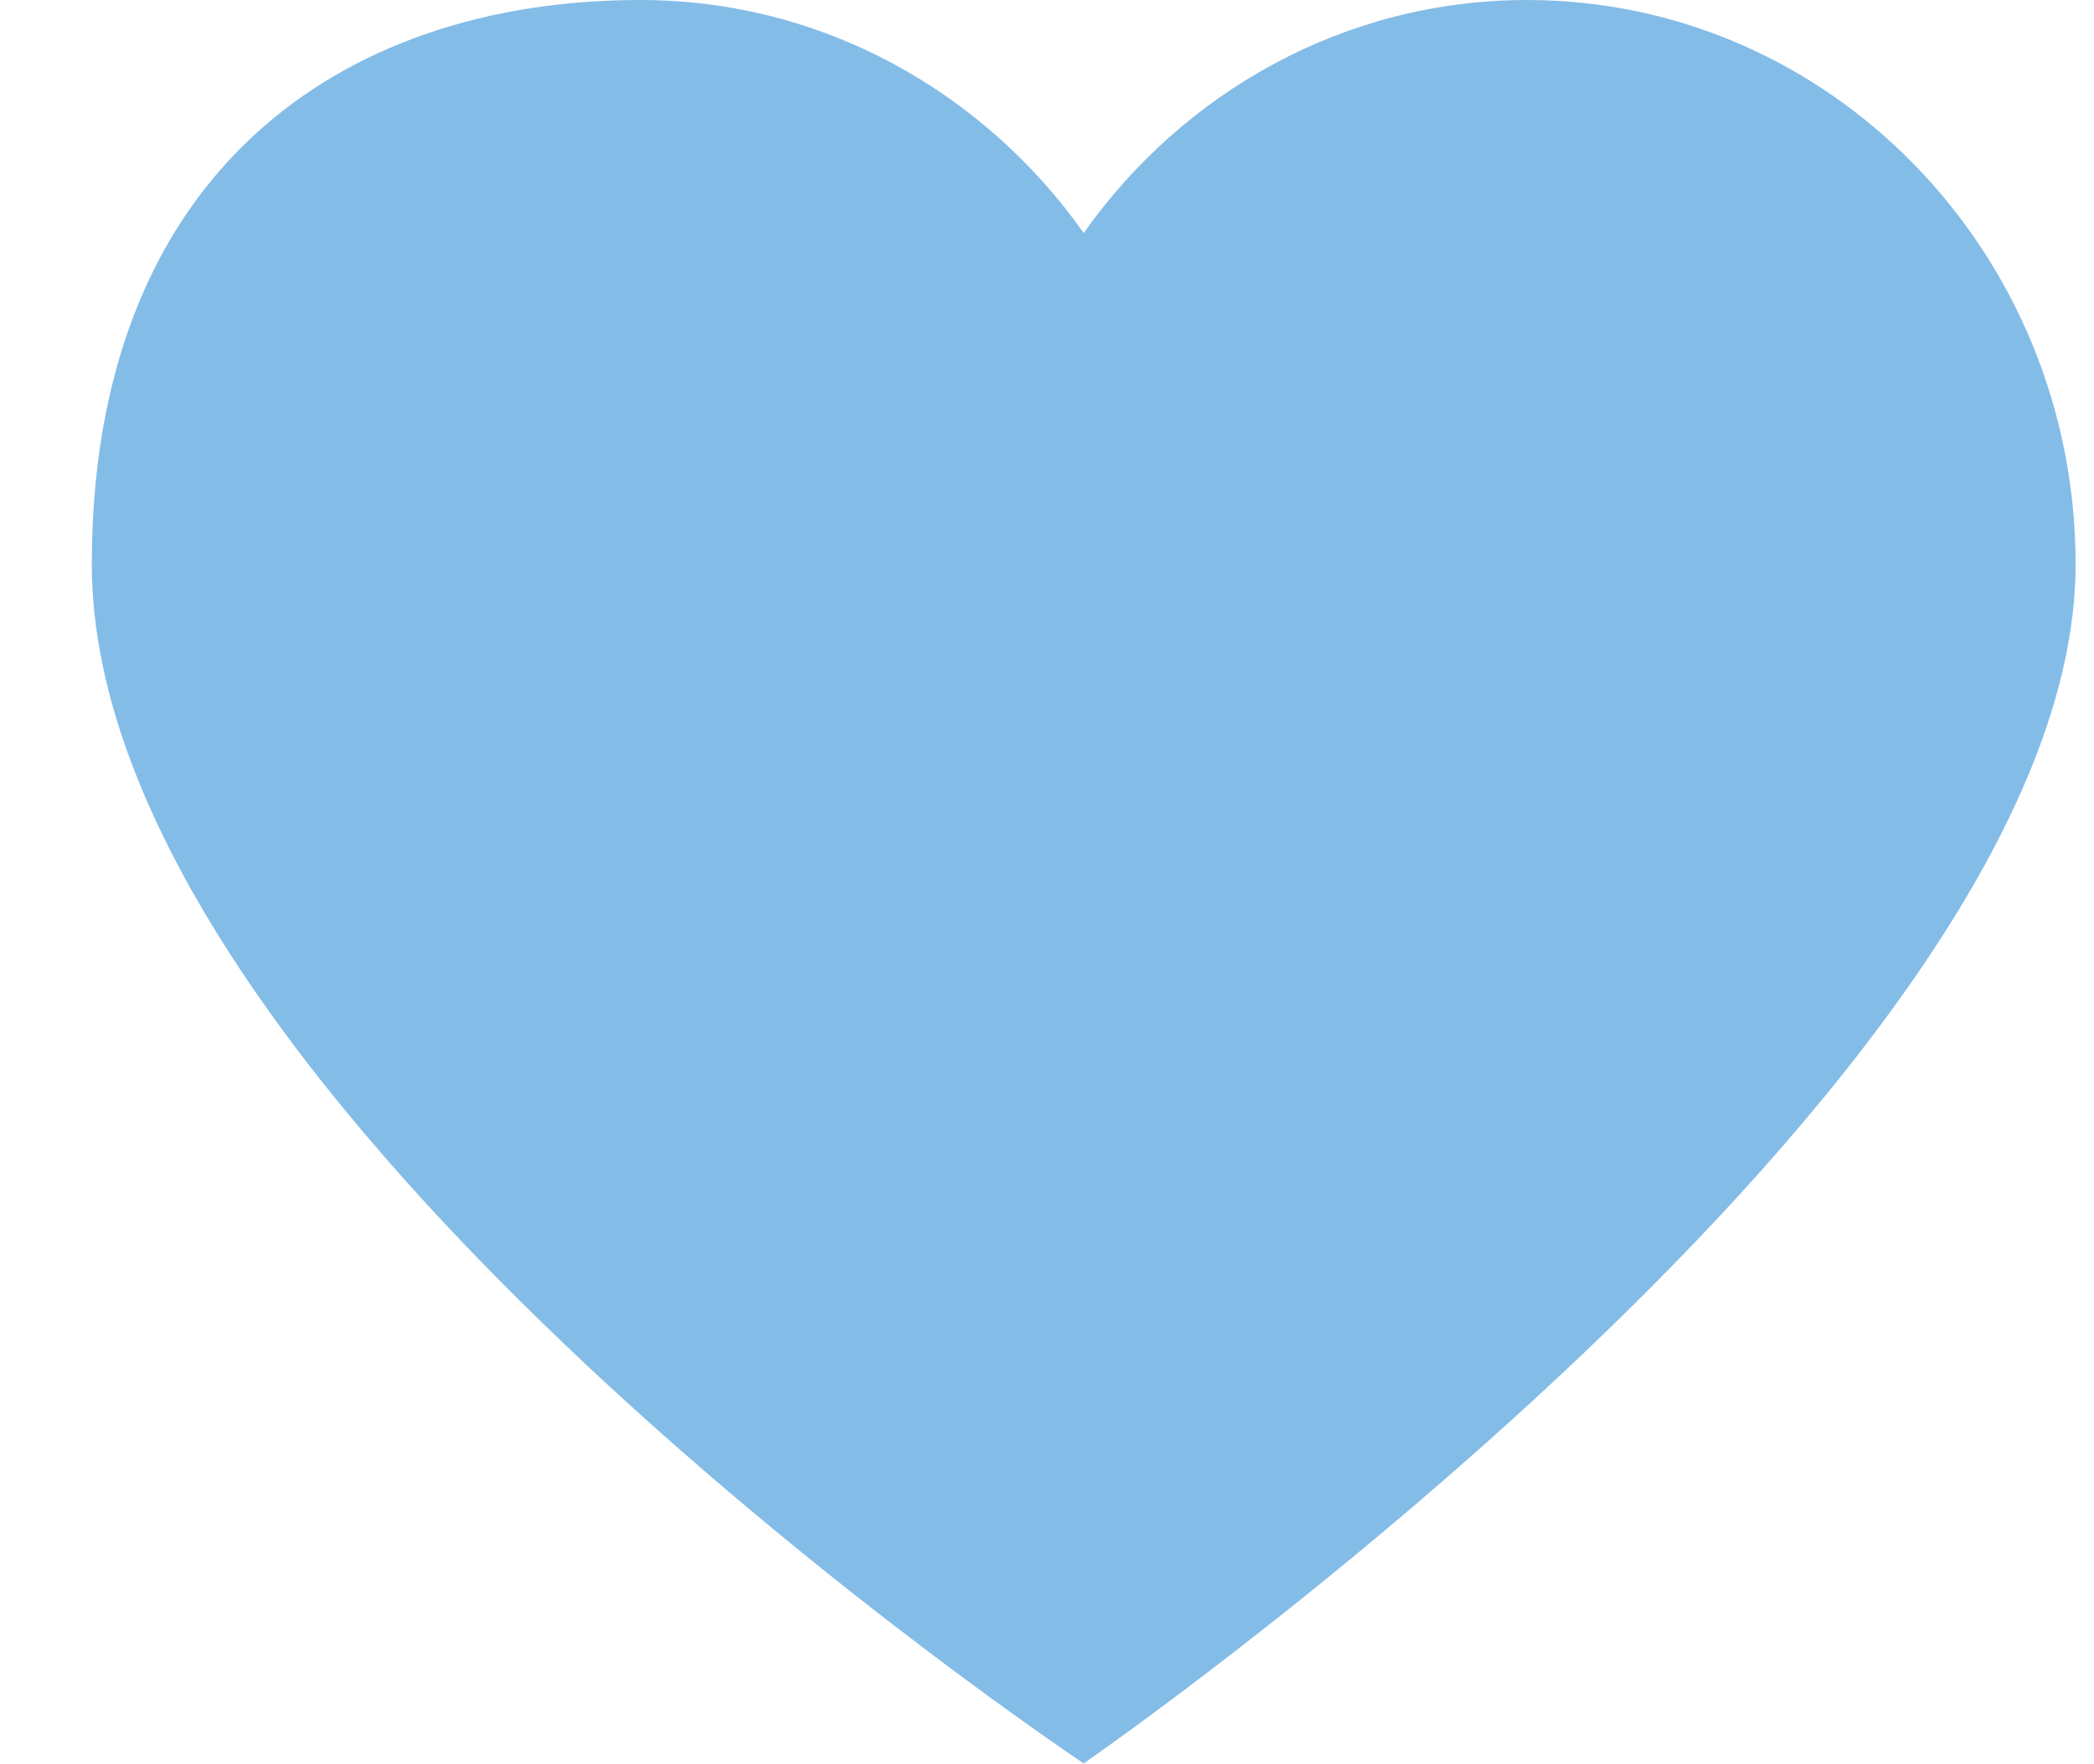
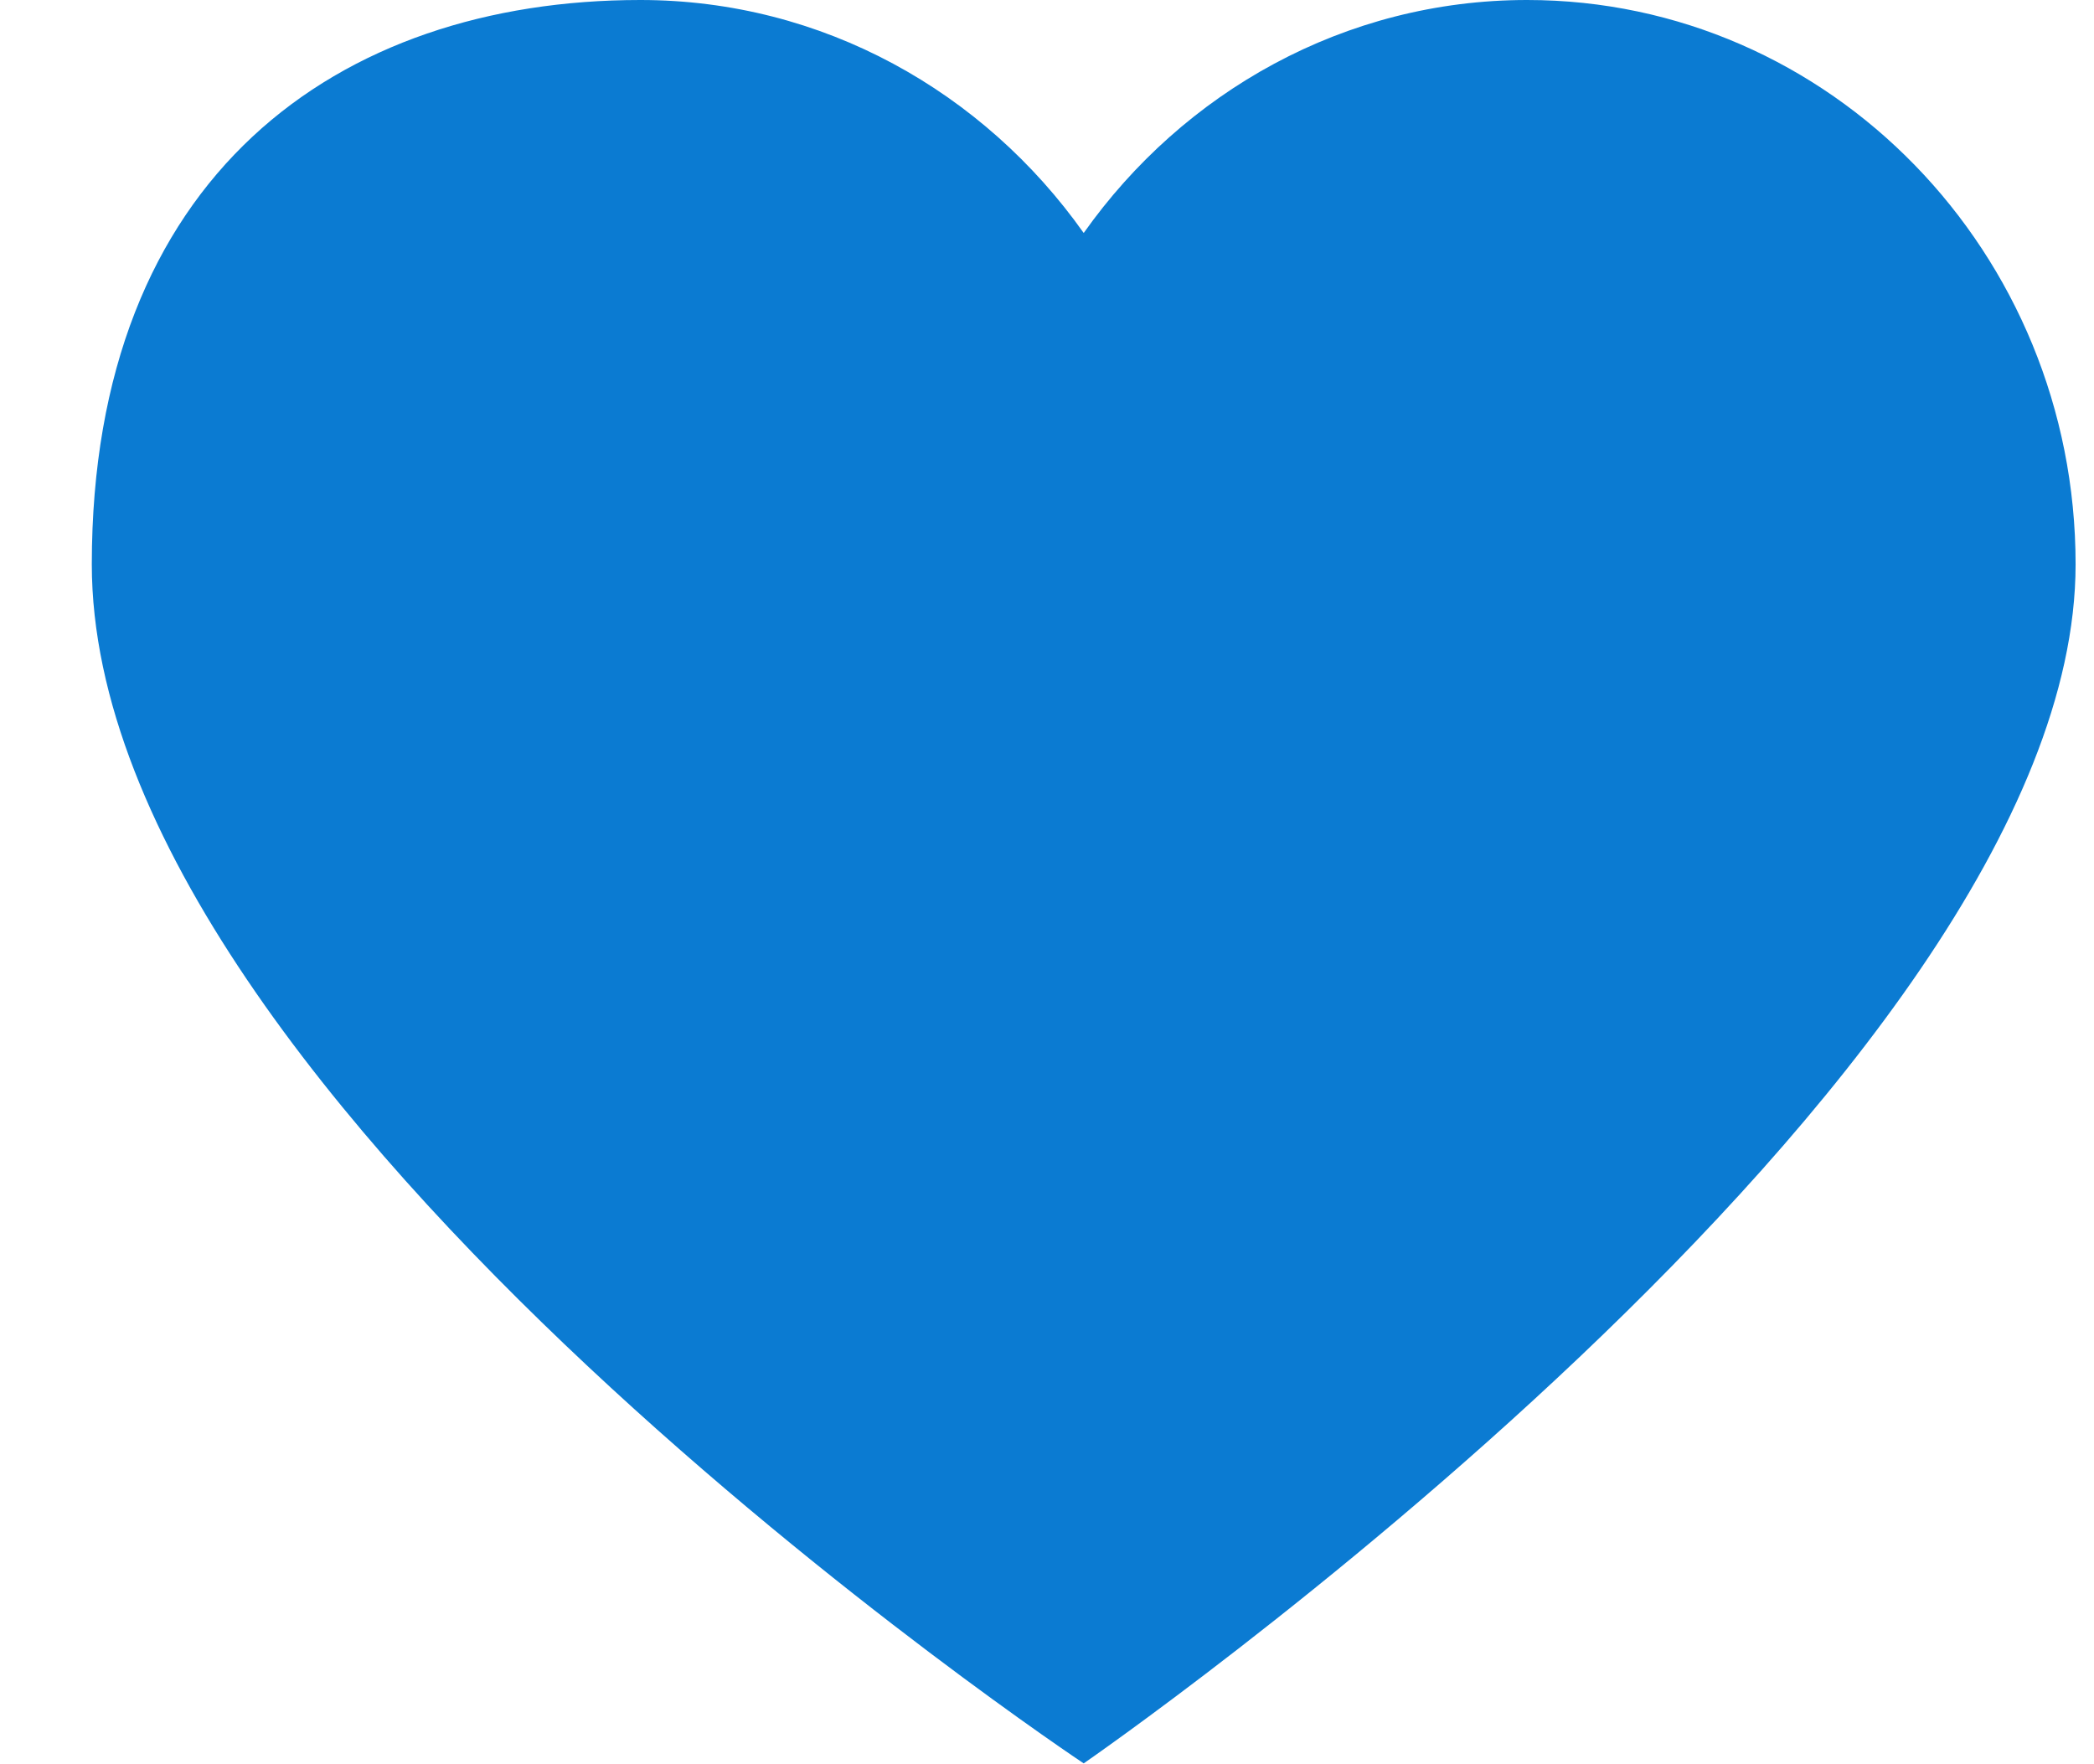
<svg xmlns="http://www.w3.org/2000/svg" width="19" height="16" viewBox="0 0 19 16" fill="none">
-   <path d="M13.856 0C16.605 0 18.833 2.293 18.833 5.12C18.833 9.793 9.833 16 9.833 16C9.833 16 0.833 10.017 0.833 5.12C0.833 1.6 3.062 0 5.81 0C7.466 0 8.928 0.835 9.833 2.114C10.738 0.835 12.201 0 13.856 0Z" fill="#0B7BD2" fill-opacity="0.5" />
+   <path d="M13.856 0C16.605 0 18.833 2.293 18.833 5.12C18.833 9.793 9.833 16 9.833 16C9.833 16 0.833 10.017 0.833 5.12C0.833 1.6 3.062 0 5.81 0C7.466 0 8.928 0.835 9.833 2.114C10.738 0.835 12.201 0 13.856 0Z" fill="#0B7BD2" fill-opacity="1.0" />
</svg>
